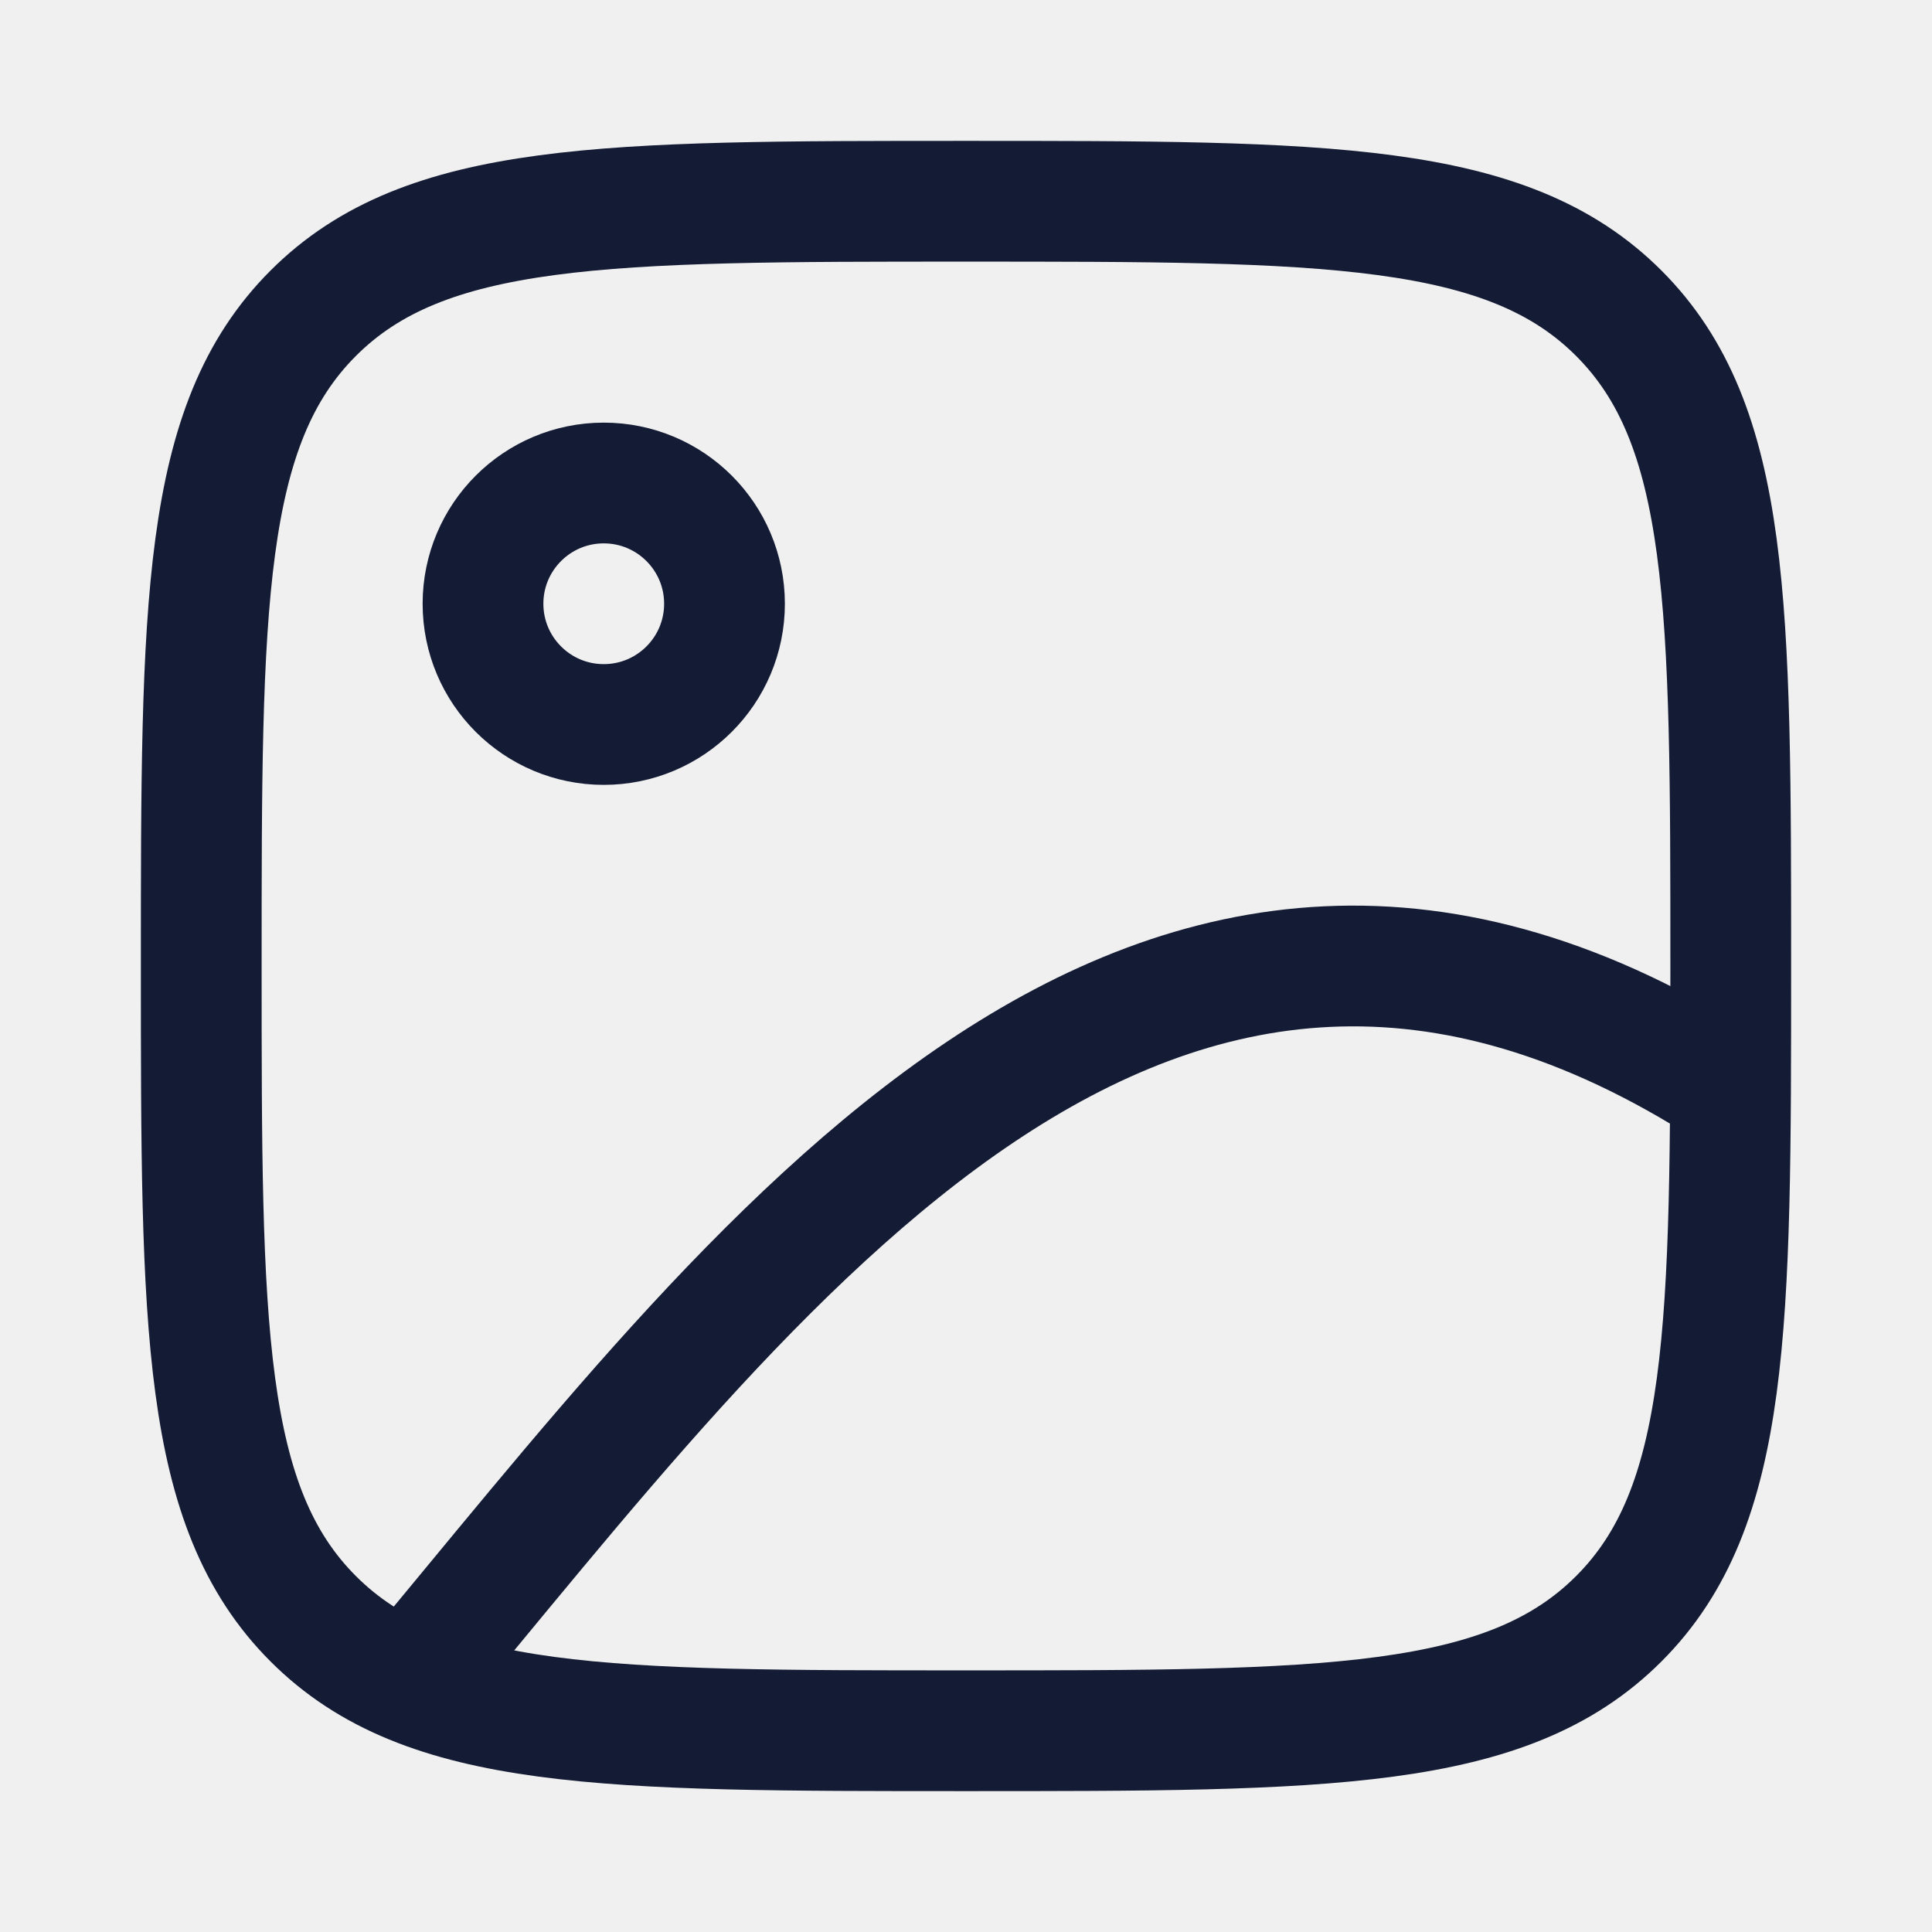
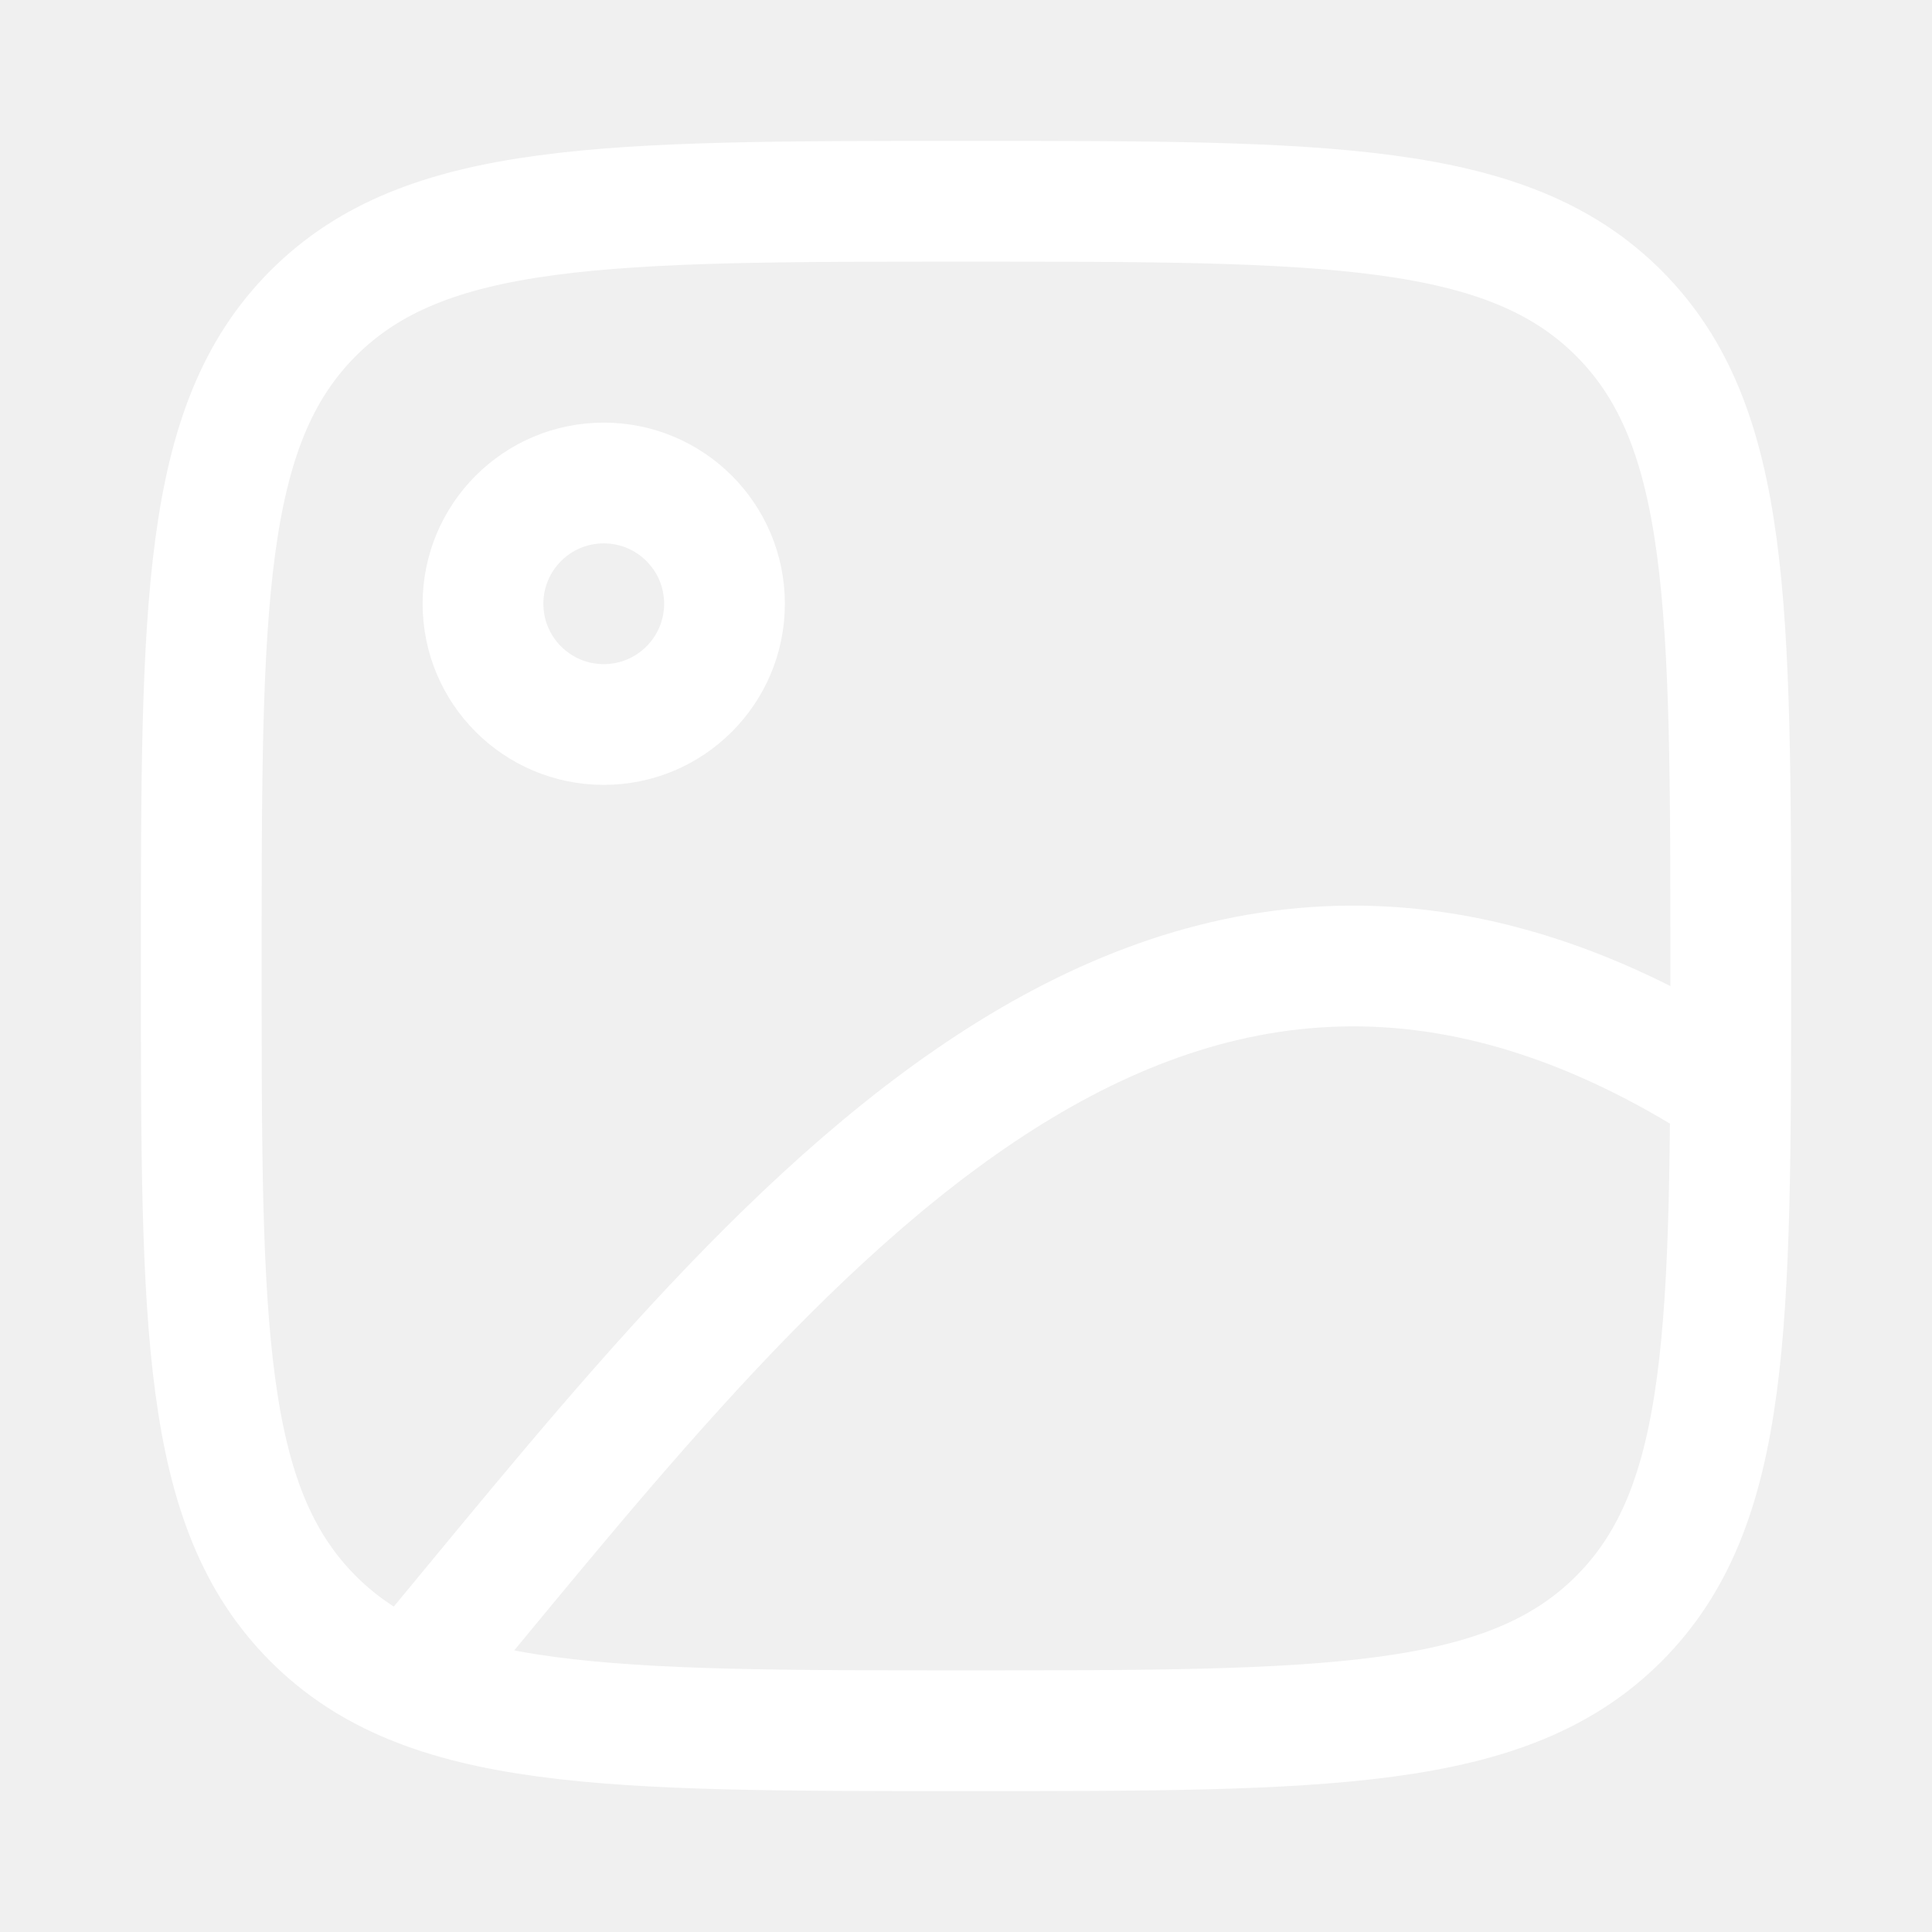
<svg xmlns="http://www.w3.org/2000/svg" width="24" height="24" viewBox="0 0 24 24" fill="none">
-   <circle cx="7.5" cy="7.5" r="1.5" stroke="#141B34" stroke-width="1.5" stroke-linecap="round" stroke-linejoin="round" />
-   <path d="M2.5 12C2.5 7.522 2.5 5.282 3.891 3.891C5.282 2.5 7.522 2.5 12 2.5C16.478 2.5 18.718 2.5 20.109 3.891C21.5 5.282 21.5 7.522 21.5 12C21.5 16.478 21.5 18.718 20.109 20.109C18.718 21.5 16.478 21.5 12 21.5C7.522 21.5 5.282 21.5 3.891 20.109C2.5 18.718 2.5 16.478 2.5 12Z" stroke="#141B34" stroke-width="1.5" />
-   <path d="M5 21C9.372 15.775 14.274 8.884 21.497 13.542" stroke="#141B34" stroke-width="1.5" />
+   <circle cx="7.5" cy="7.5" r="1.5" stroke="white" stroke-width="1.5" stroke-linecap="round" stroke-linejoin="round" />
+   <path d="M2.5 12C2.5 7.522 2.5 5.282 3.891 3.891C5.282 2.5 7.522 2.5 12 2.5C16.478 2.5 18.718 2.5 20.109 3.891C21.5 5.282 21.5 7.522 21.5 12C21.5 16.478 21.5 18.718 20.109 20.109C18.718 21.5 16.478 21.5 12 21.5C7.522 21.5 5.282 21.5 3.891 20.109C2.5 18.718 2.5 16.478 2.5 12Z" stroke="white" stroke-width="1.5" />
+   <path d="M5 21C9.372 15.775 14.274 8.884 21.497 13.542" stroke="white" stroke-width="1.5" />
</svg>
